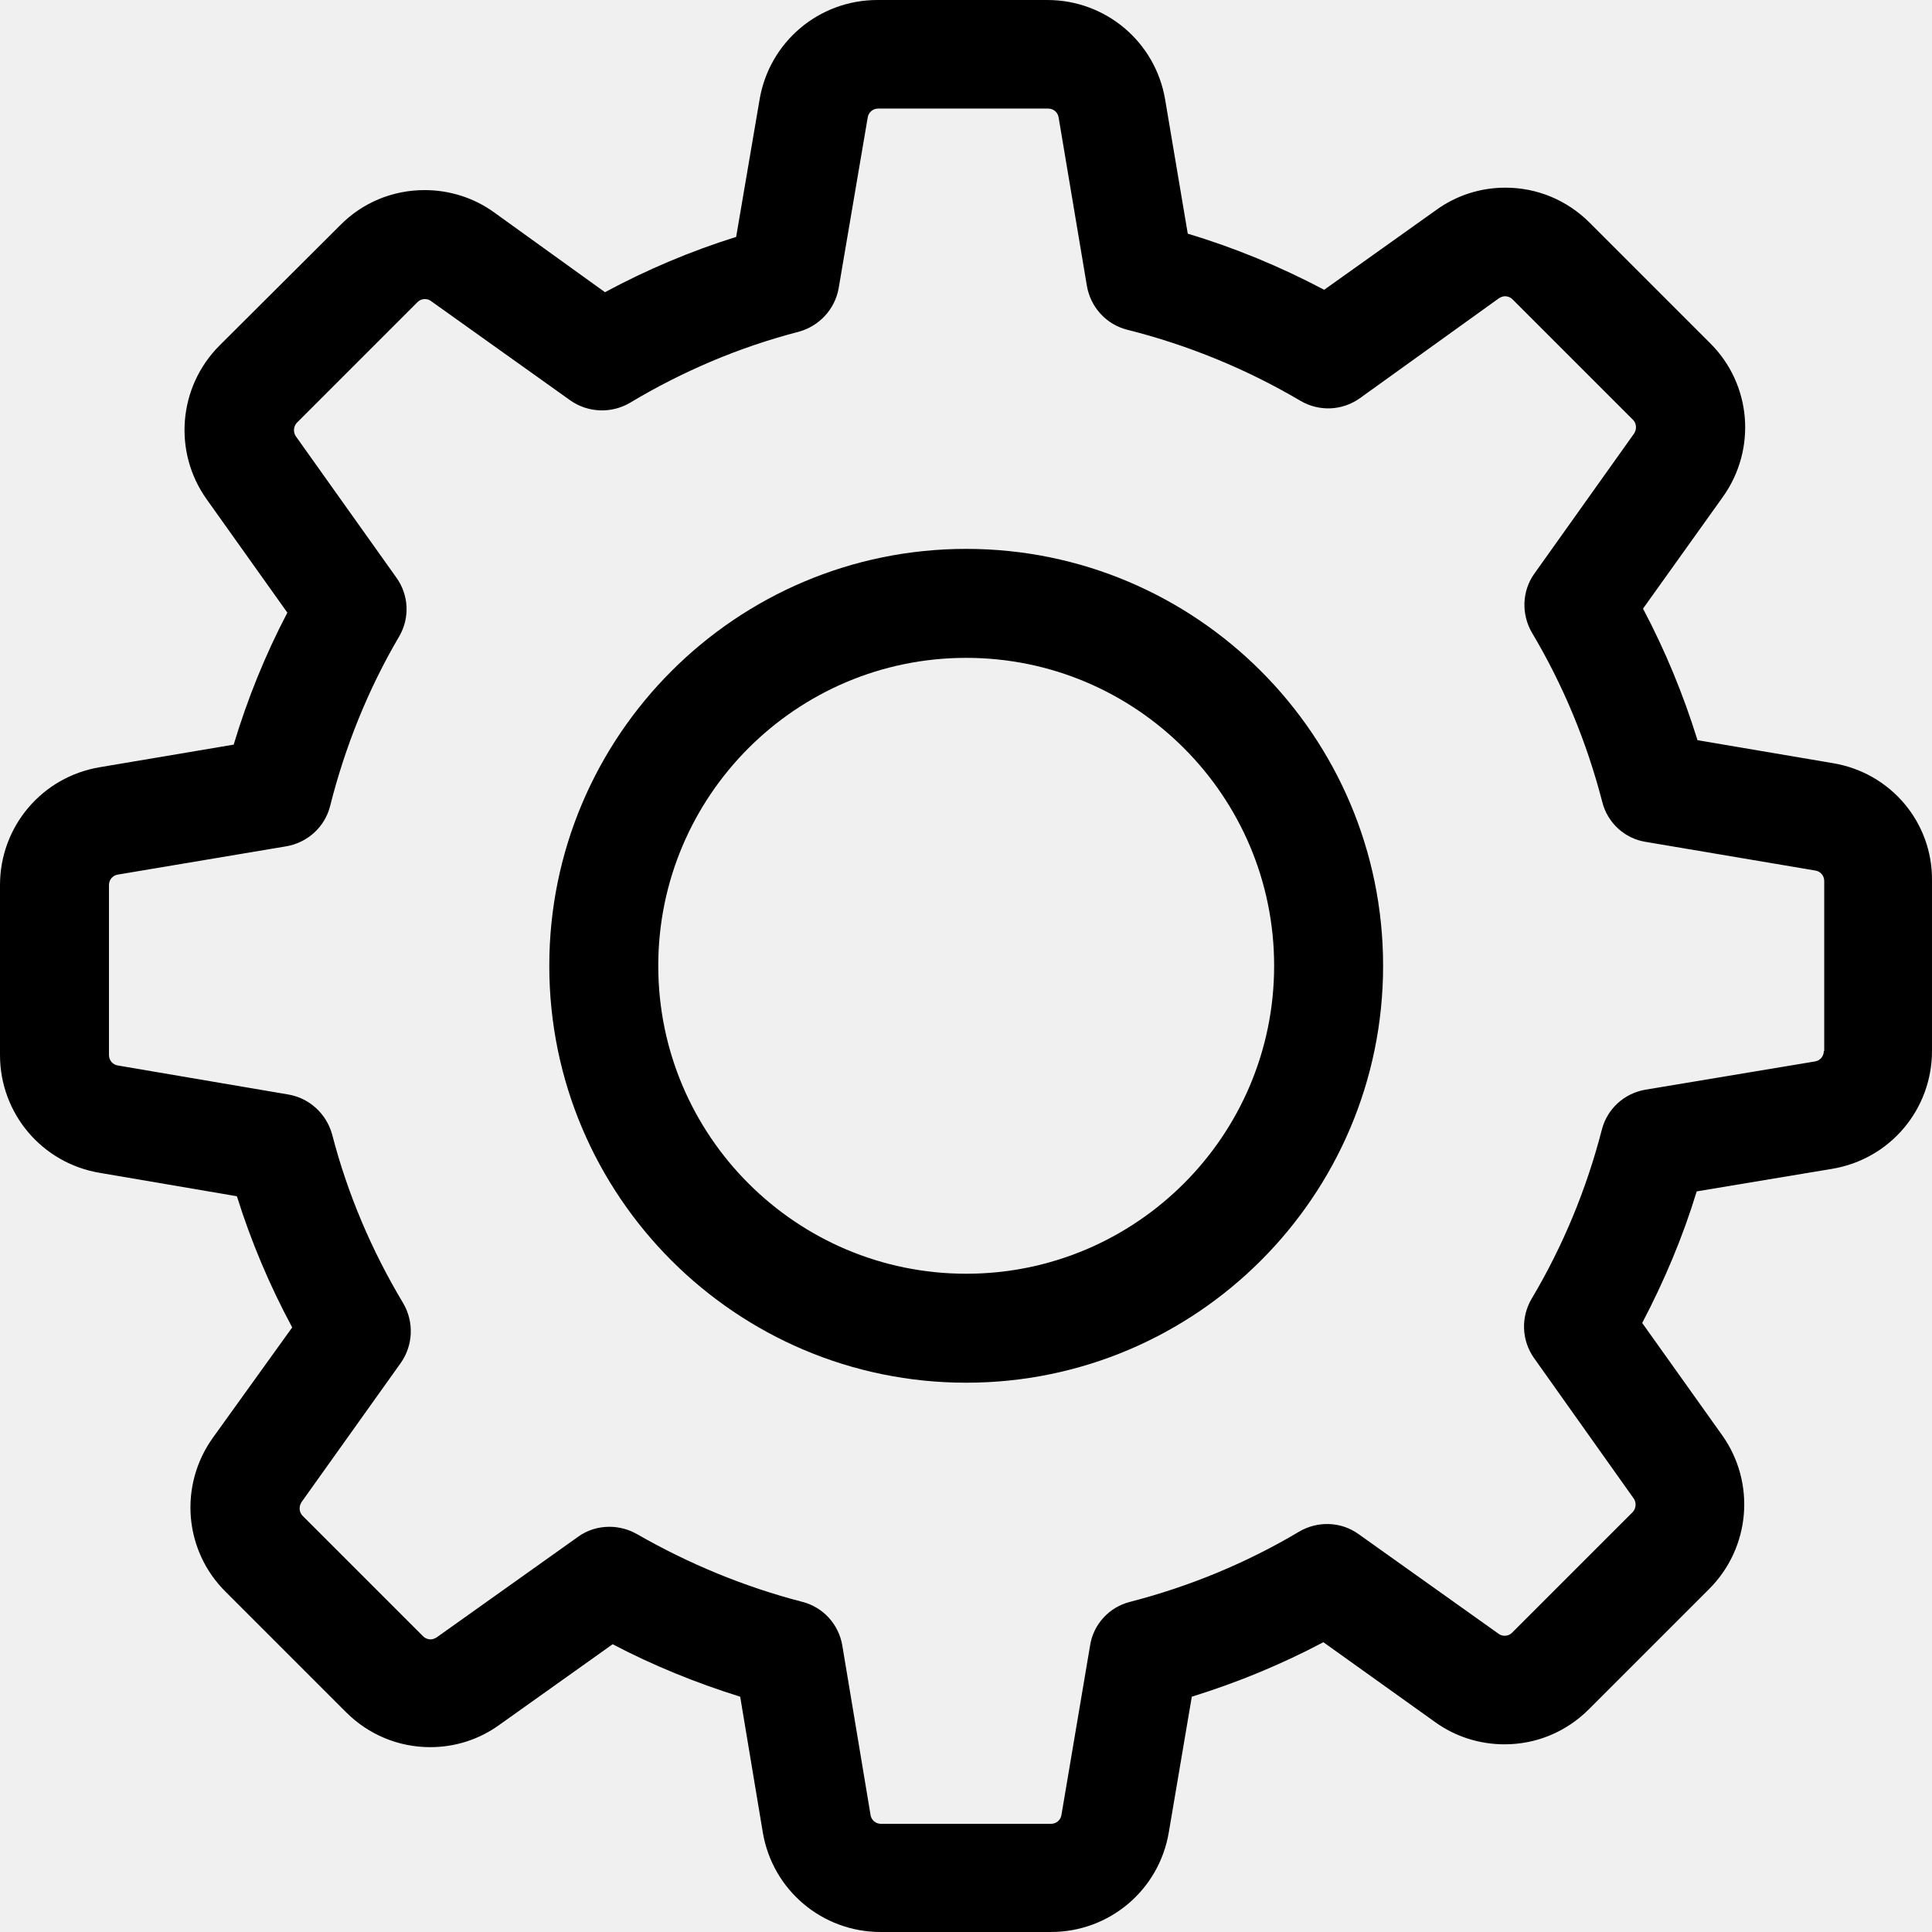
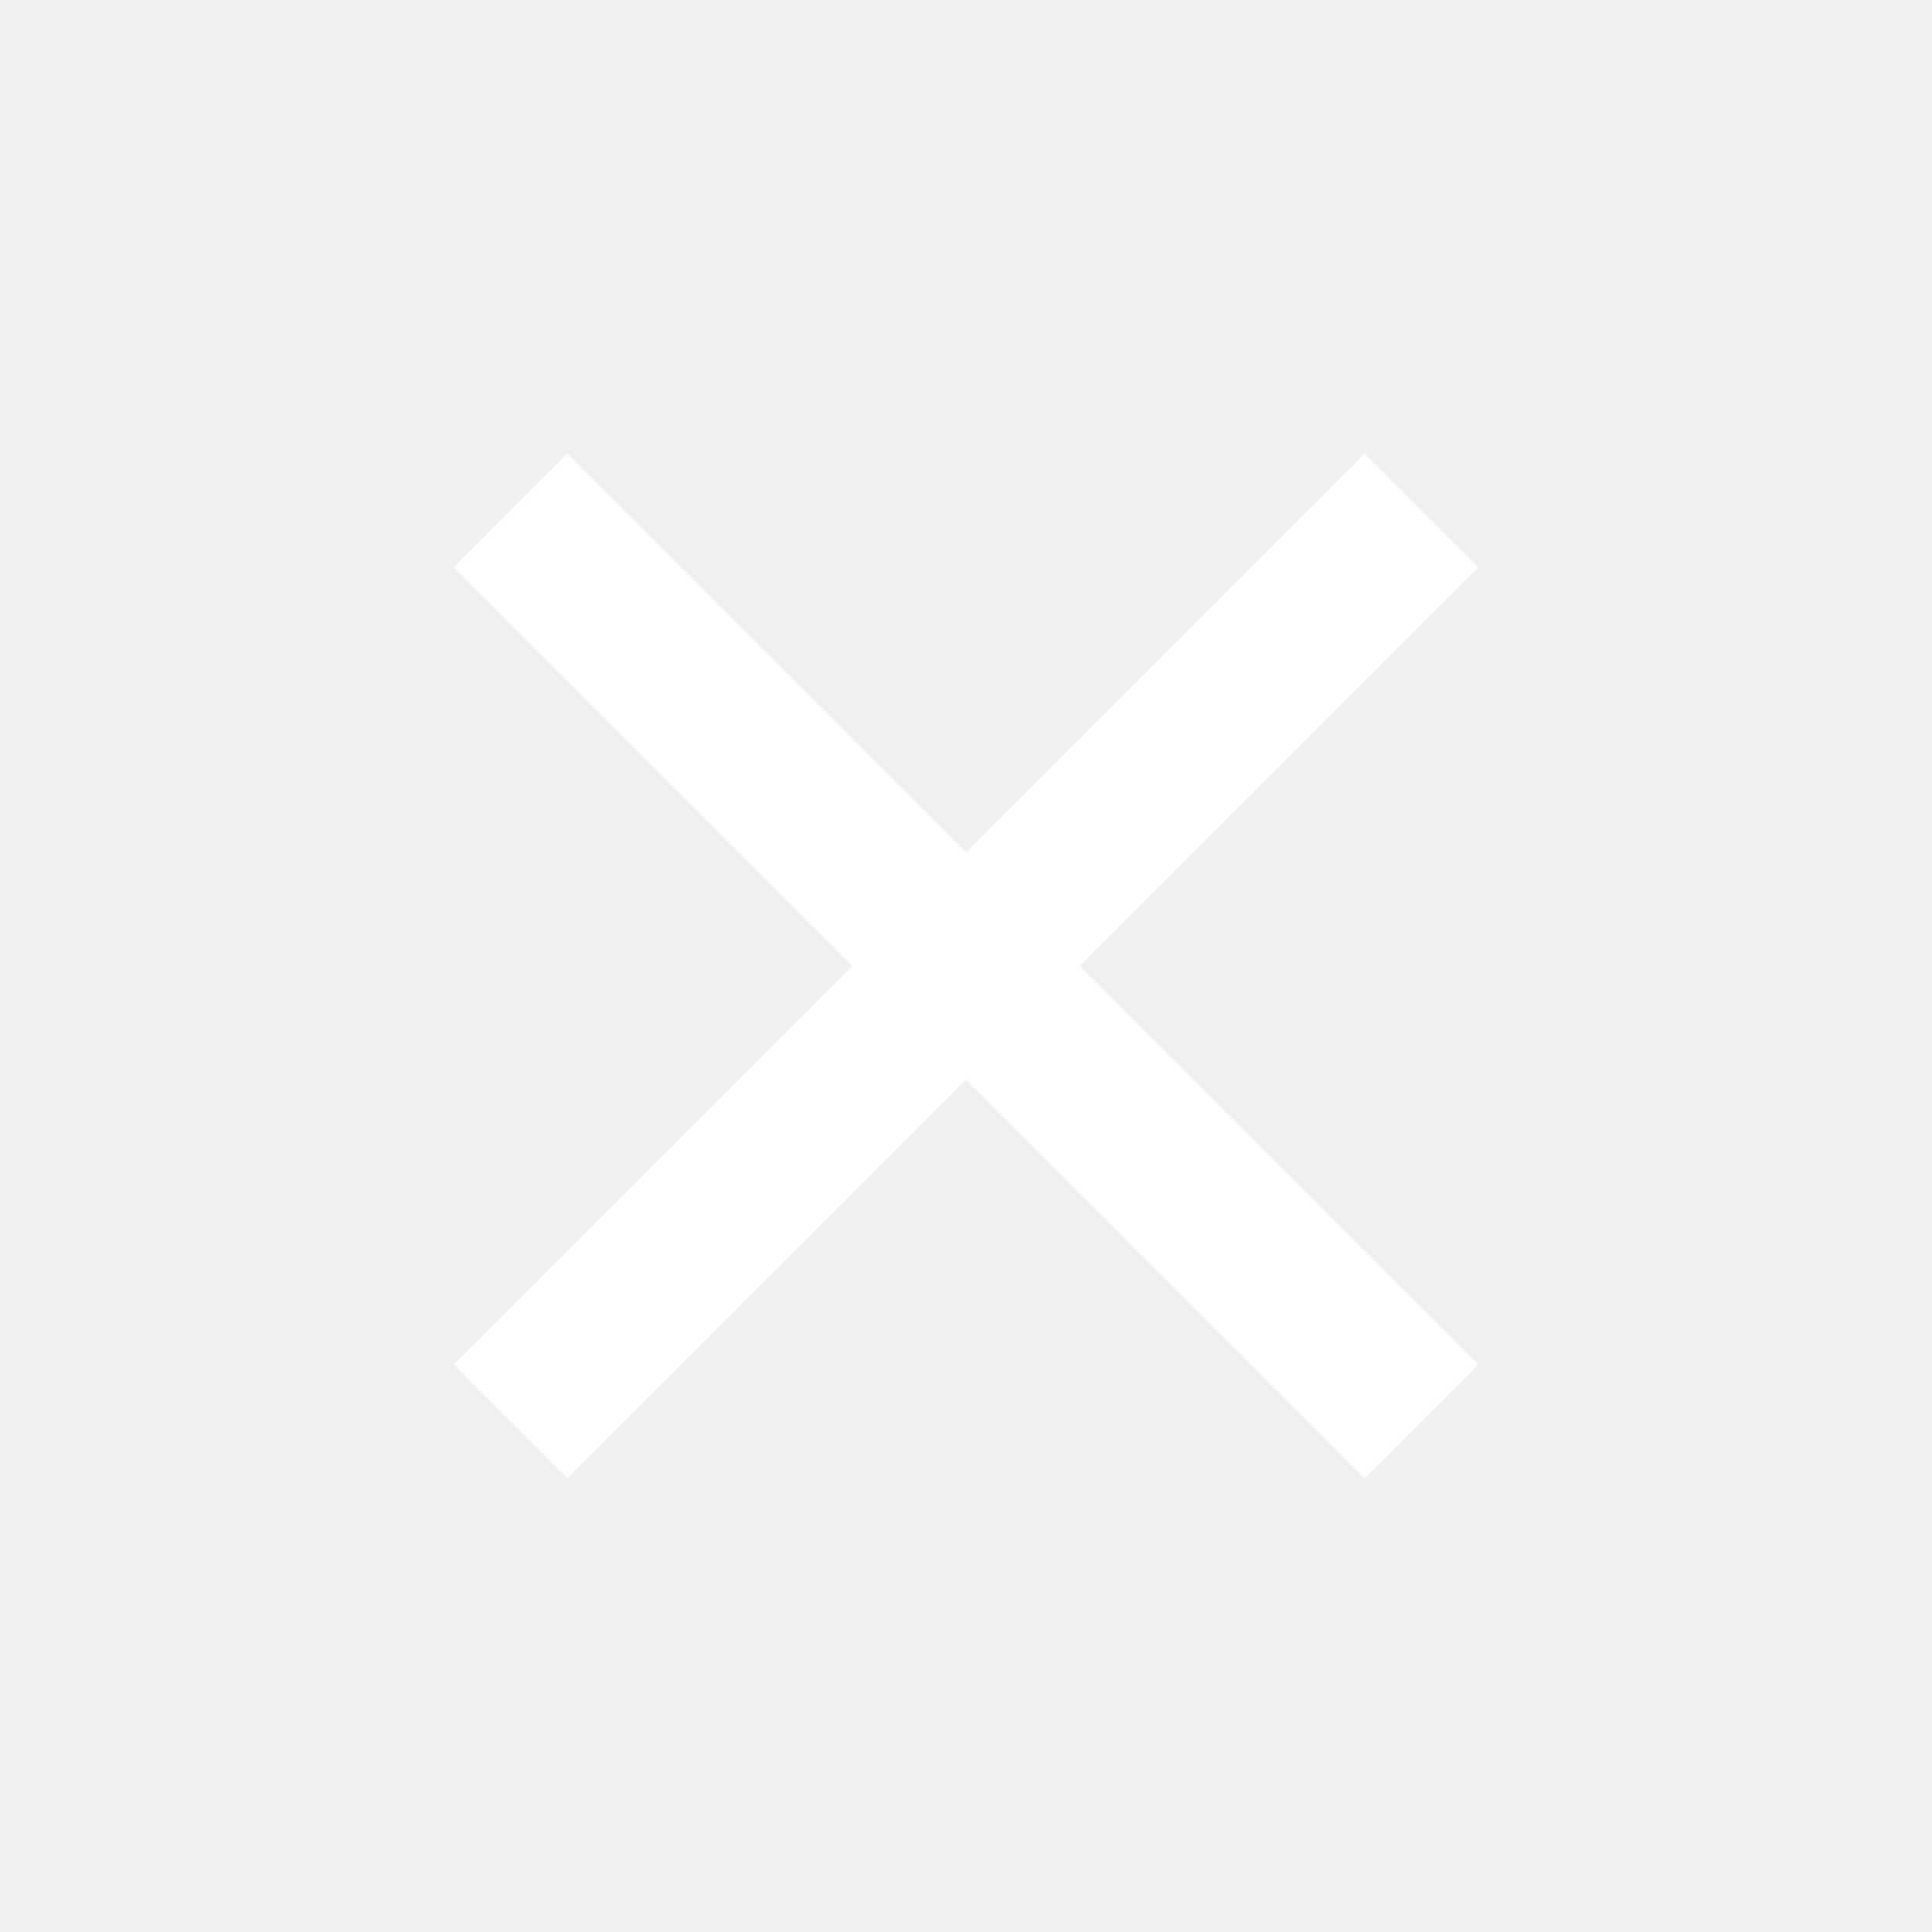
- <svg xmlns="http://www.w3.org/2000/svg" fill="#000000" height="800px" width="800px" version="1.1" id="Capa_1" viewBox="0 0 478.703 478.703" xml:space="preserve">
+ <svg xmlns="http://www.w3.org/2000/svg" viewBox="0 0 24 24">
  <g>
-     <g>
-       <path d="M454.2,189.101l-33.6-5.7c-3.5-11.3-8-22.2-13.5-32.6l19.8-27.7c8.4-11.8,7.1-27.9-3.2-38.1l-29.8-29.8    c-5.6-5.6-13-8.7-20.9-8.7c-6.2,0-12.1,1.9-17.1,5.5l-27.8,19.8c-10.8-5.7-22.1-10.4-33.8-13.9l-5.6-33.2    c-2.4-14.3-14.7-24.7-29.2-24.7h-42.1c-14.5,0-26.8,10.4-29.2,24.7l-5.8,34c-11.2,3.5-22.1,8.1-32.5,13.7l-27.5-19.8    c-5-3.6-11-5.5-17.2-5.5c-7.9,0-15.4,3.1-20.9,8.7l-29.9,29.8c-10.2,10.2-11.6,26.3-3.2,38.1l20,28.1    c-5.5,10.5-9.9,21.4-13.3,32.7l-33.2,5.6c-14.3,2.4-24.7,14.7-24.7,29.2v42.1c0,14.5,10.4,26.8,24.7,29.2l34,5.8    c3.5,11.2,8.1,22.1,13.7,32.5l-19.7,27.4c-8.4,11.8-7.1,27.9,3.2,38.1l29.8,29.8c5.6,5.6,13,8.7,20.9,8.7c6.2,0,12.1-1.9,17.1-5.5    l28.1-20c10.1,5.3,20.7,9.6,31.6,13l5.6,33.6c2.4,14.3,14.7,24.7,29.2,24.7h42.2c14.5,0,26.8-10.4,29.2-24.7l5.7-33.6    c11.3-3.5,22.2-8,32.6-13.5l27.7,19.8c5,3.6,11,5.5,17.2,5.5l0,0c7.9,0,15.3-3.1,20.9-8.7l29.8-29.8c10.2-10.2,11.6-26.3,3.2-38.1    l-19.8-27.8c5.5-10.5,10.1-21.4,13.5-32.6l33.6-5.6c14.3-2.4,24.7-14.7,24.7-29.2v-42.1    C478.9,203.801,468.5,191.501,454.2,189.101z M451.9,260.401c0,1.3-0.9,2.4-2.2,2.6l-42,7c-5.3,0.9-9.5,4.8-10.8,9.9    c-3.8,14.7-9.6,28.8-17.4,41.9c-2.7,4.6-2.5,10.3,0.6,14.7l24.7,34.8c0.7,1,0.6,2.5-0.3,3.4l-29.8,29.8c-0.7,0.7-1.4,0.8-1.9,0.8    c-0.6,0-1.1-0.2-1.5-0.5l-34.7-24.7c-4.3-3.1-10.1-3.3-14.7-0.6c-13.1,7.8-27.2,13.6-41.9,17.4c-5.2,1.3-9.1,5.6-9.9,10.8l-7.1,42    c-0.2,1.3-1.3,2.2-2.6,2.2h-42.1c-1.3,0-2.4-0.9-2.6-2.2l-7-42c-0.9-5.3-4.8-9.5-9.9-10.8c-14.3-3.7-28.1-9.4-41-16.8    c-2.1-1.2-4.5-1.8-6.8-1.8c-2.7,0-5.5,0.8-7.8,2.5l-35,24.9c-0.5,0.3-1,0.5-1.5,0.5c-0.4,0-1.2-0.1-1.9-0.8l-29.8-29.8    c-0.9-0.9-1-2.3-0.3-3.4l24.6-34.5c3.1-4.4,3.3-10.2,0.6-14.8c-7.8-13-13.8-27.1-17.6-41.8c-1.4-5.1-5.6-9-10.8-9.9l-42.3-7.2    c-1.3-0.2-2.2-1.3-2.2-2.6v-42.1c0-1.3,0.9-2.4,2.2-2.6l41.7-7c5.3-0.9,9.6-4.8,10.9-10c3.7-14.7,9.4-28.9,17.1-42    c2.7-4.6,2.4-10.3-0.7-14.6l-24.9-35c-0.7-1-0.6-2.5,0.3-3.4l29.8-29.8c0.7-0.7,1.4-0.8,1.9-0.8c0.6,0,1.1,0.2,1.5,0.5l34.5,24.6    c4.4,3.1,10.2,3.3,14.8,0.6c13-7.8,27.1-13.8,41.8-17.6c5.1-1.4,9-5.6,9.9-10.8l7.2-42.3c0.2-1.3,1.3-2.2,2.6-2.2h42.1    c1.3,0,2.4,0.9,2.6,2.2l7,41.7c0.9,5.3,4.8,9.6,10,10.9c15.1,3.8,29.5,9.7,42.9,17.6c4.6,2.7,10.3,2.5,14.7-0.6l34.5-24.8    c0.5-0.3,1-0.5,1.5-0.5c0.4,0,1.2,0.1,1.9,0.8l29.8,29.8c0.9,0.9,1,2.3,0.3,3.4l-24.7,34.7c-3.1,4.3-3.3,10.1-0.6,14.7    c7.8,13.1,13.6,27.2,17.4,41.9c1.3,5.2,5.6,9.1,10.8,9.9l42,7.1c1.3,0.2,2.2,1.3,2.2,2.6v42.1H451.9z" />
-       <path d="M239.4,136.001c-57,0-103.3,46.3-103.3,103.3s46.3,103.3,103.3,103.3s103.3-46.3,103.3-103.3S296.4,136.001,239.4,136.001    z M239.4,315.601c-42.1,0-76.3-34.2-76.3-76.3s34.2-76.3,76.3-76.3s76.3,34.2,76.3,76.3S281.5,315.601,239.4,315.601z" />
-     </g>
+     <path fill="none" d="M0 0h24v24H0z" />
+     <path fill="white" d="M12 10.586l4.95-4.95 1.414 1.414-4.95 4.95 4.95 4.95-1.414 1.414-4.95-4.95-4.95 4.95-1.414-1.414 4.95-4.95-4.95-4.95L7.05 5.636z" />
  </g>
</svg>
